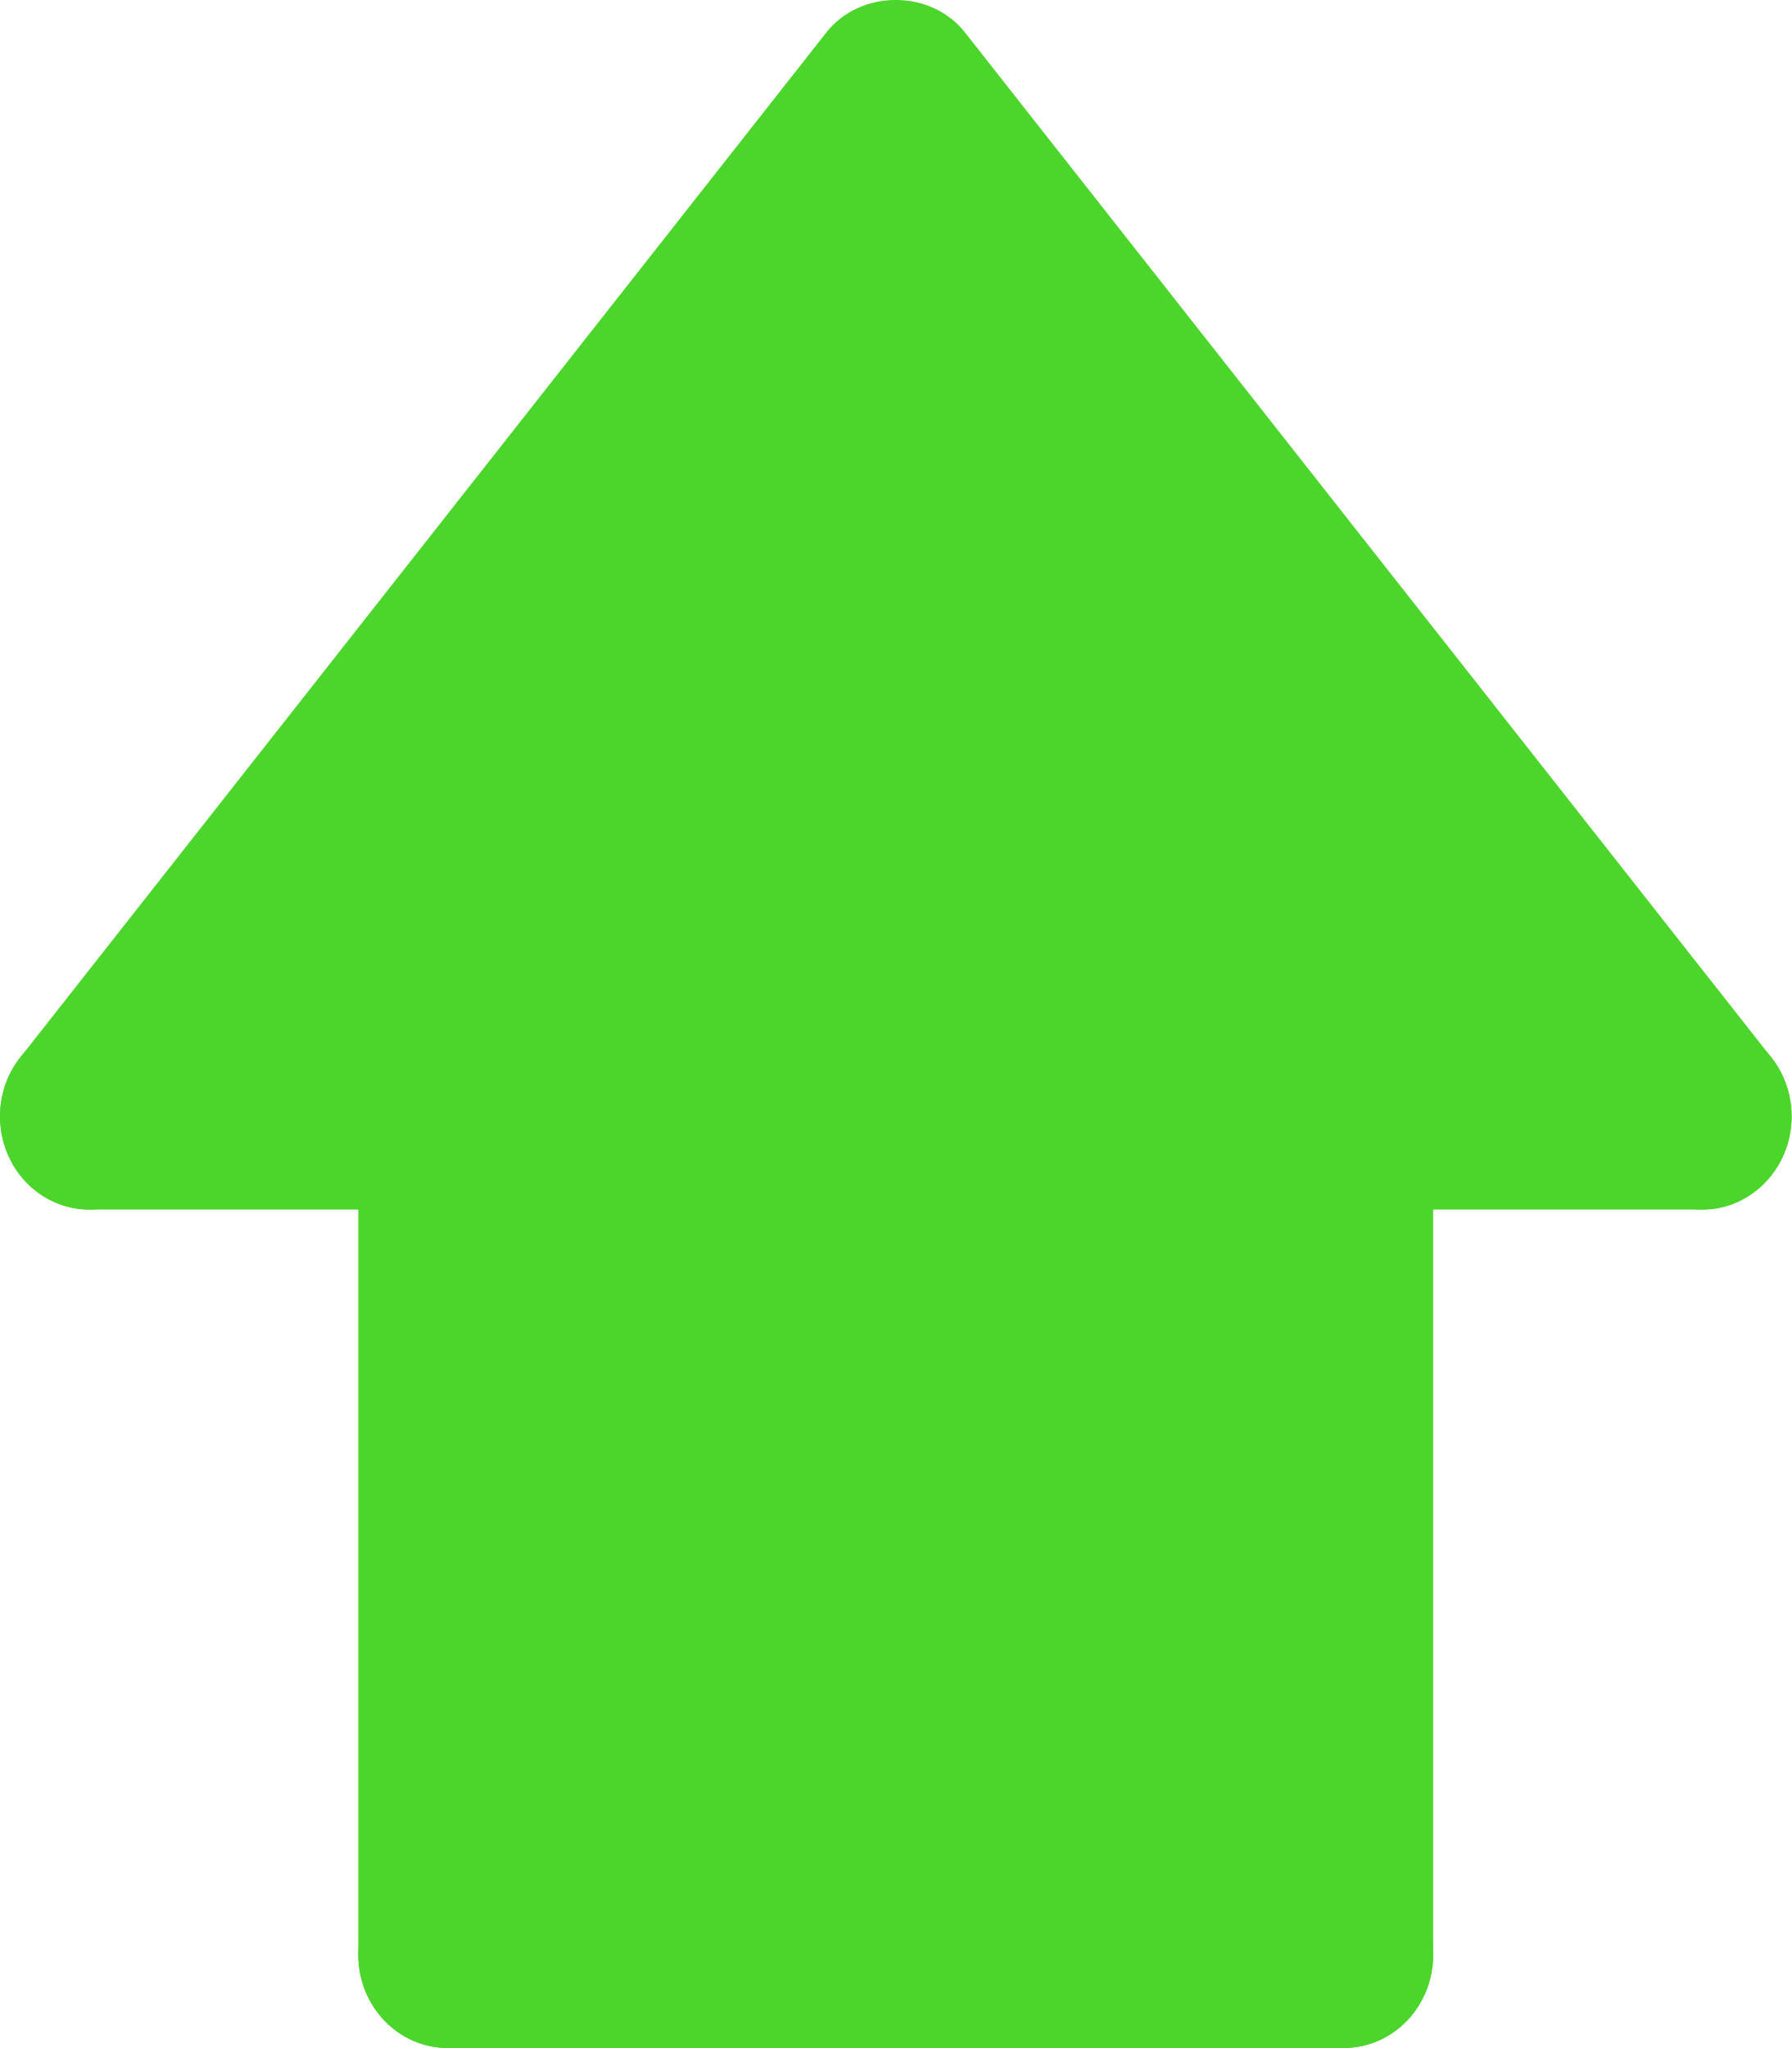
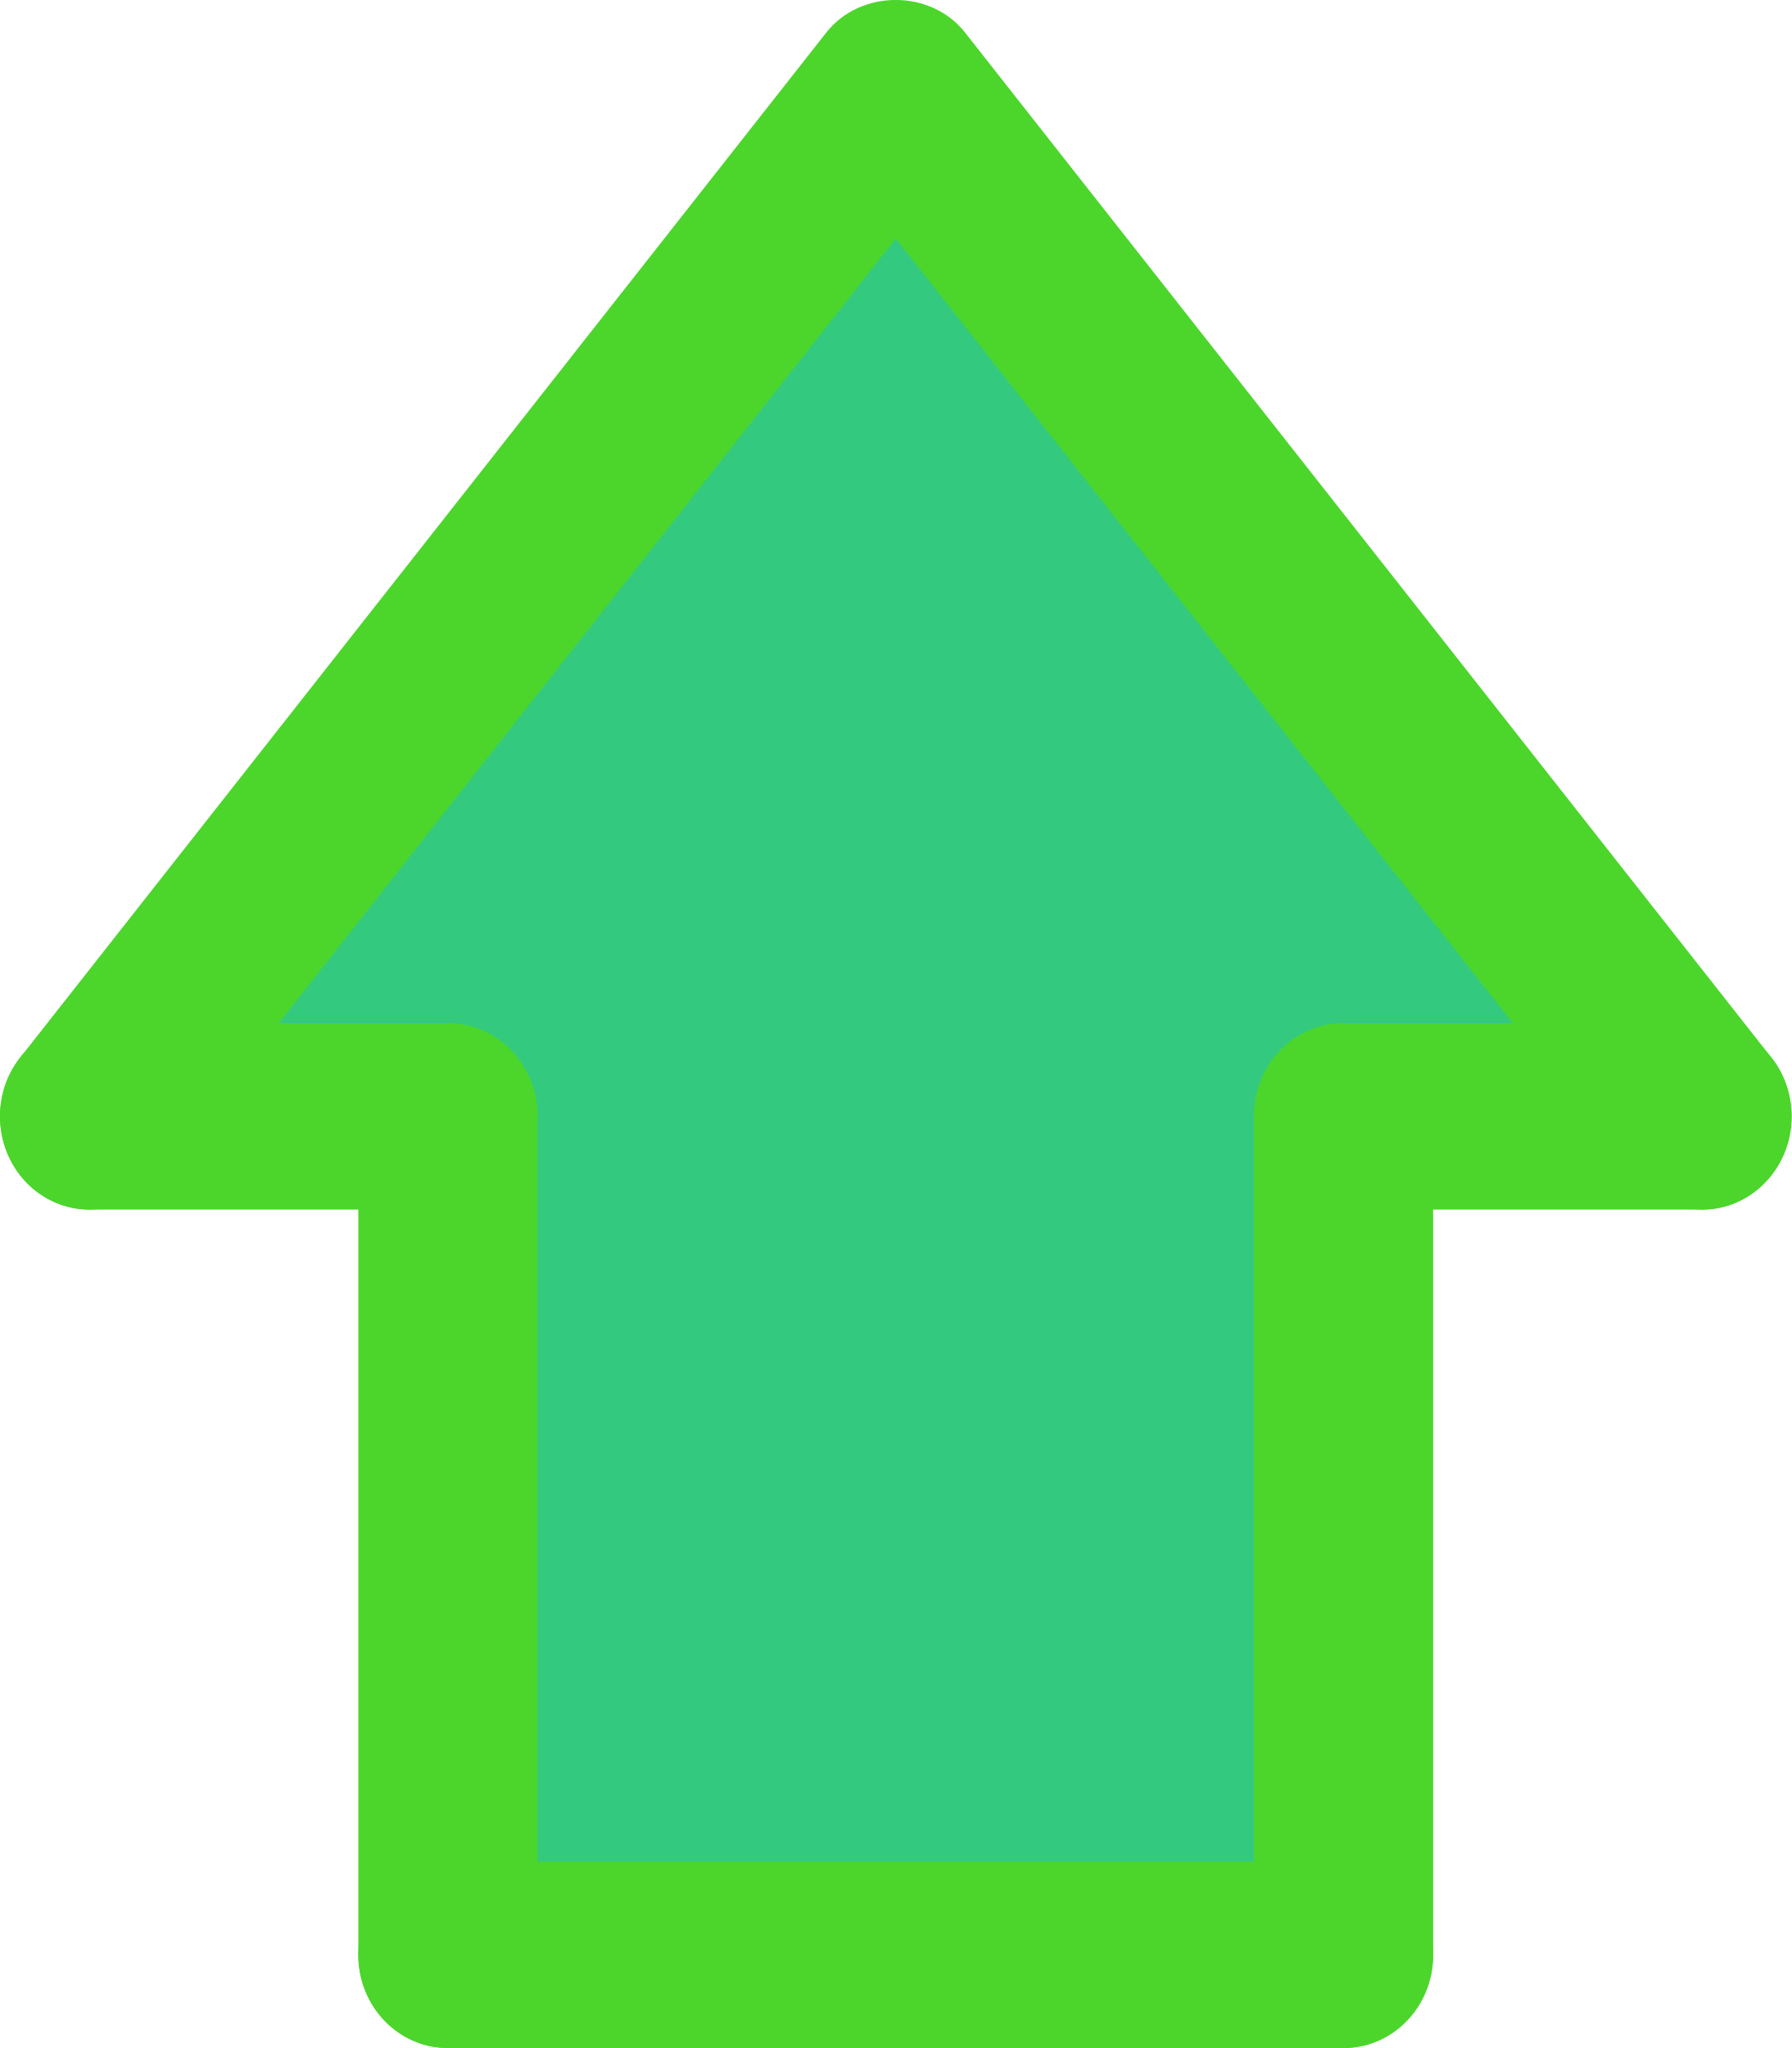
<svg xmlns="http://www.w3.org/2000/svg" width="14" height="16" viewBox="0 0 14 16" fill="none">
-   <path d="M10.5 8.722V15.272H3.502V8.722H0.702L7.001 0.708L13.3 8.722H10.5Z" fill="#4CD62B" />
+   <path d="M10.5 8.722V15.272H3.502V8.722H0.702L7.001 0.708L13.3 8.722H10.5Z" fill="#33ca7f" />
  <path d="M13.301 9.45C13.098 9.45 12.897 9.359 12.758 9.183L7 1.863L1.242 9.183C0.996 9.495 0.557 9.539 0.257 9.286C-0.042 9.03 -0.086 8.573 0.158 8.262L6.457 0.254C6.724 -0.085 7.275 -0.085 7.541 0.254L13.842 8.262C14.087 8.573 14.042 9.031 13.742 9.286C13.613 9.396 13.457 9.45 13.301 9.45Z" fill="#4CD62B" />
  <path d="M3.5 16C3.113 16 2.8 15.675 2.8 15.272V8.722C2.8 8.319 3.113 7.994 3.5 7.994C3.887 7.994 4.2 8.319 4.2 8.722V15.272C4.2 15.675 3.887 16 3.5 16Z" fill="#4CD62B" />
  <path d="M10.499 16H3.5C3.113 16 2.8 15.674 2.8 15.272C2.8 14.869 3.113 14.544 3.5 14.544H10.499C10.886 14.544 11.199 14.869 11.199 15.272C11.199 15.674 10.886 16 10.499 16Z" fill="#4CD62B" />
  <path d="M10.499 16C10.112 16 9.799 15.675 9.799 15.272V8.722C9.799 8.319 10.112 7.994 10.499 7.994C10.886 7.994 11.199 8.319 11.199 8.722V15.272C11.199 15.675 10.886 16 10.499 16Z" fill="#4CD62B" />
  <path d="M3.501 9.45H0.7C0.313 9.45 0 9.124 0 8.722C0 8.319 0.313 7.994 0.7 7.994H3.501C3.888 7.994 4.2 8.319 4.2 8.722C4.2 9.124 3.888 9.45 3.501 9.45Z" fill="#4CD62B" />
  <path d="M13.3 9.45H10.499C10.112 9.45 9.799 9.124 9.799 8.722C9.799 8.319 10.112 7.994 10.499 7.994H13.3C13.687 7.994 14 8.319 14 8.722C14 9.124 13.687 9.45 13.3 9.45Z" fill="#4CD62B" />
</svg>
